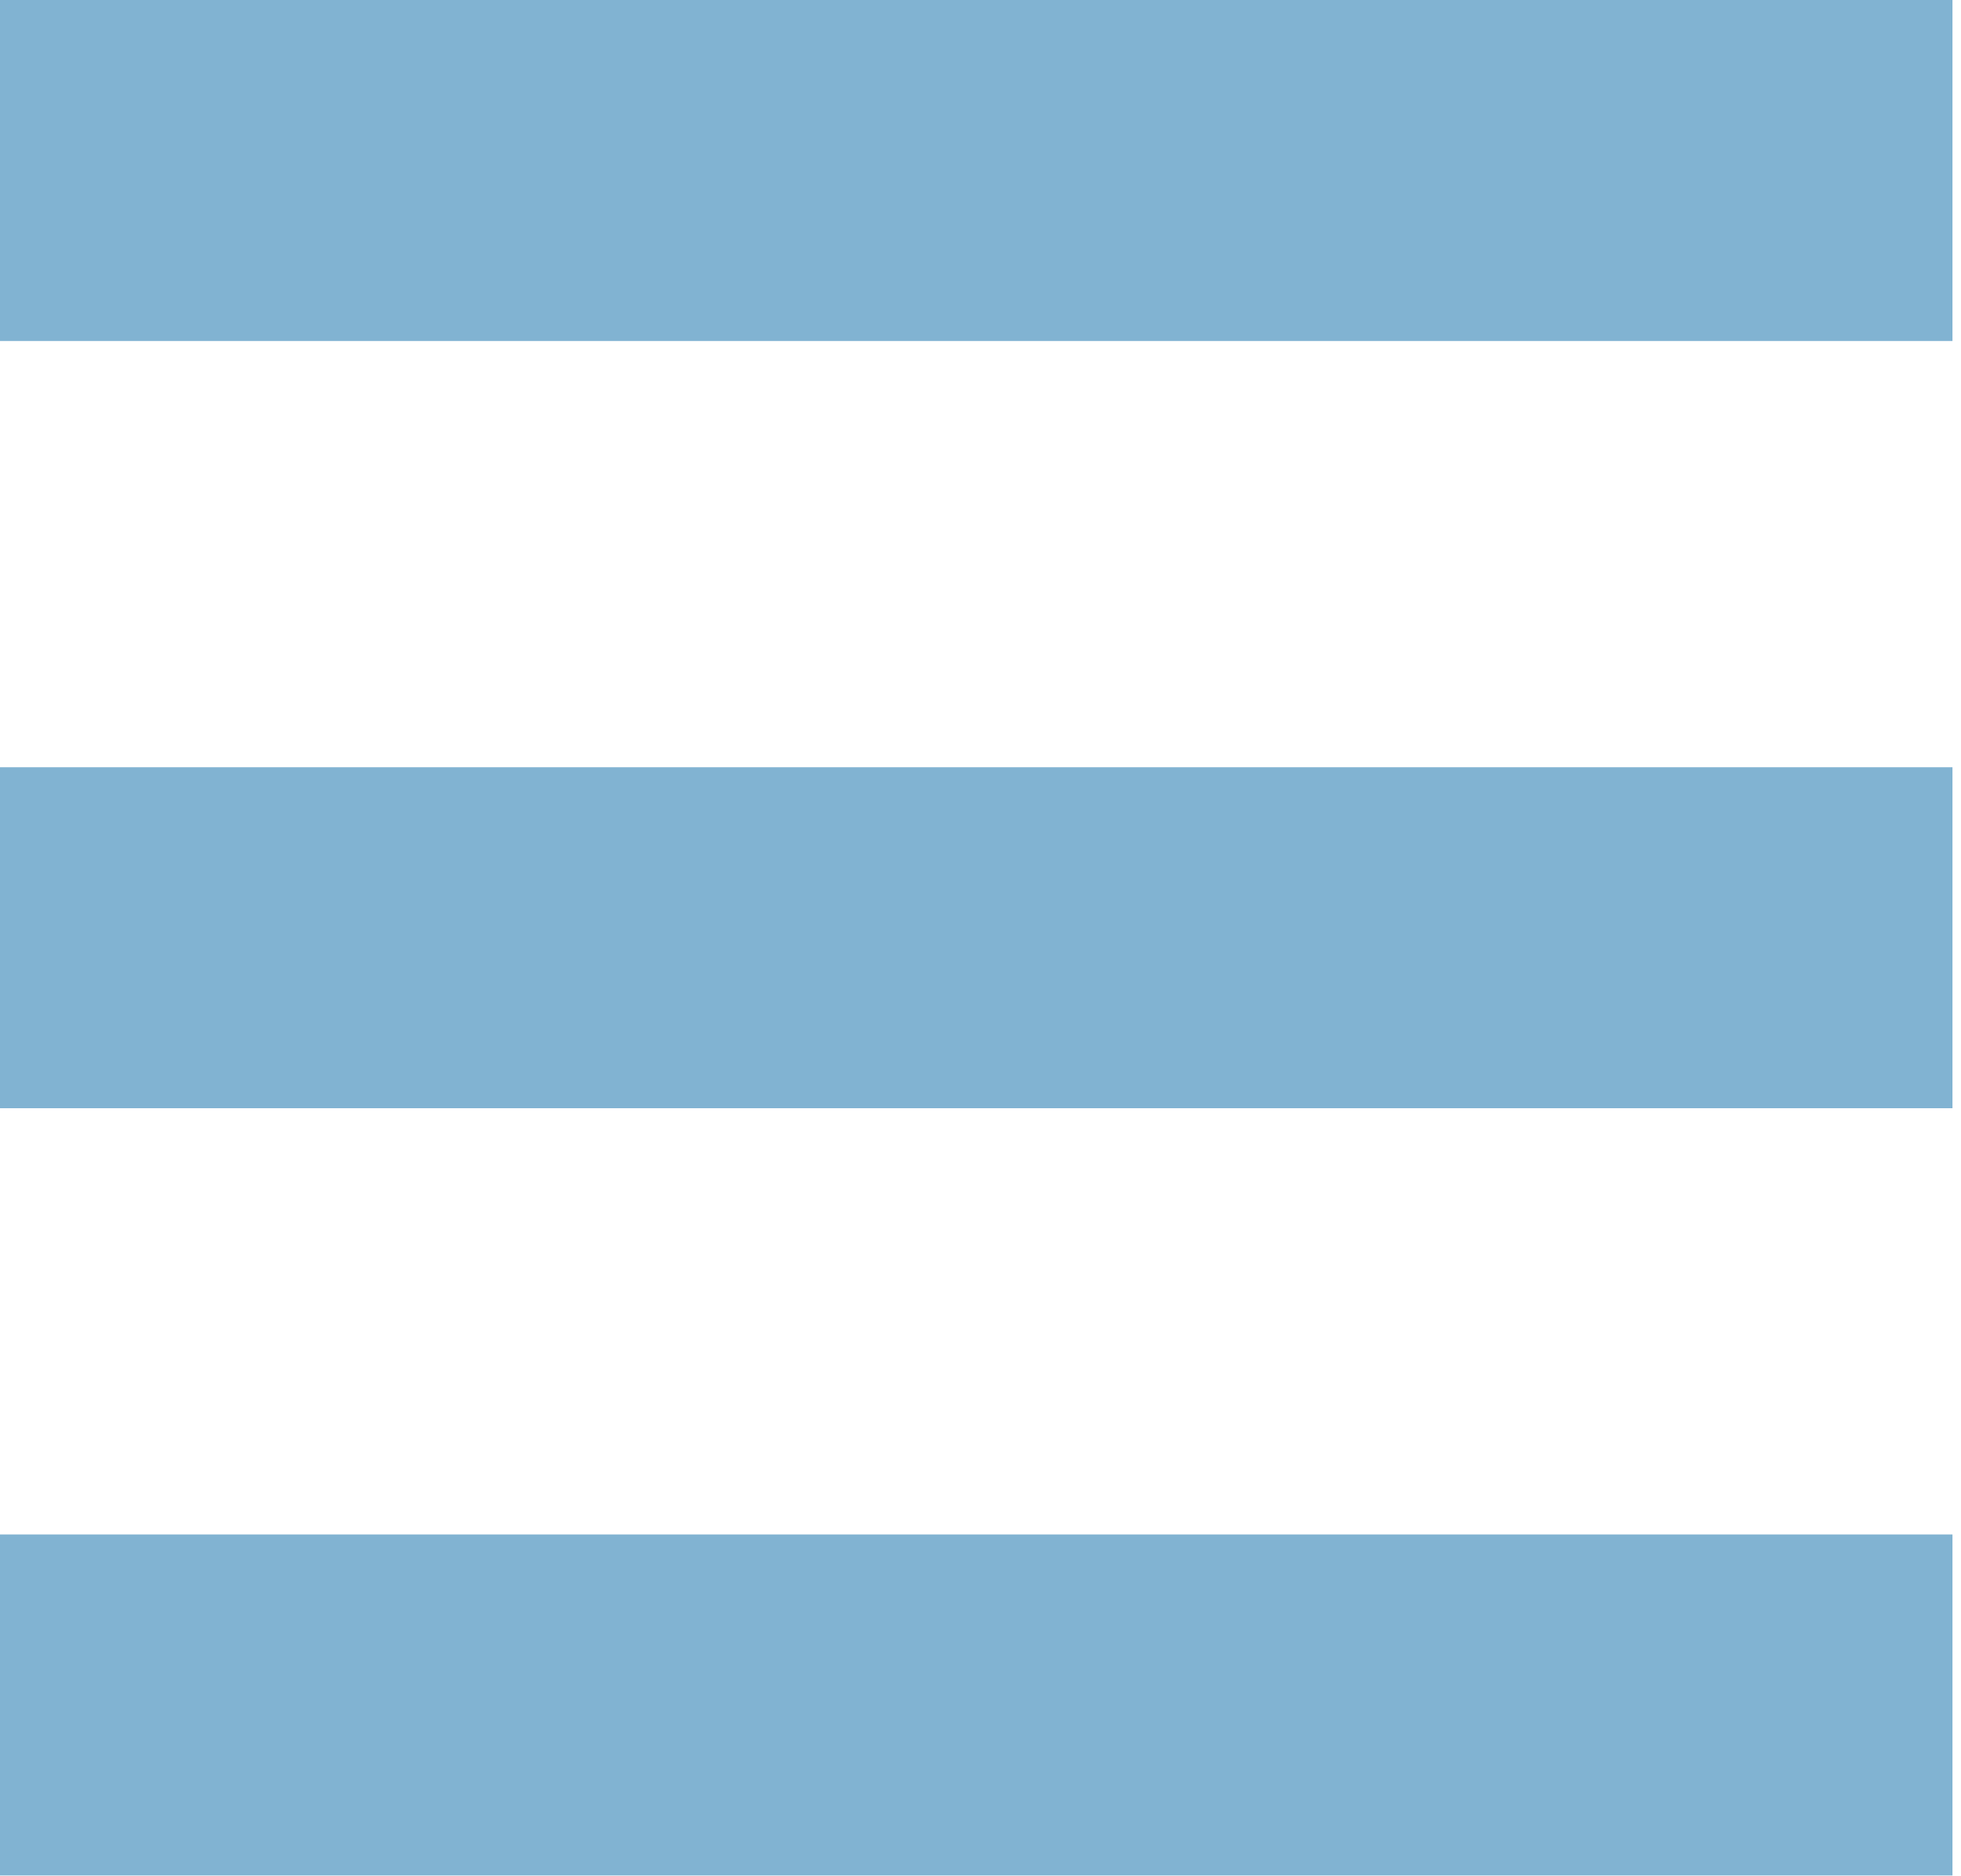
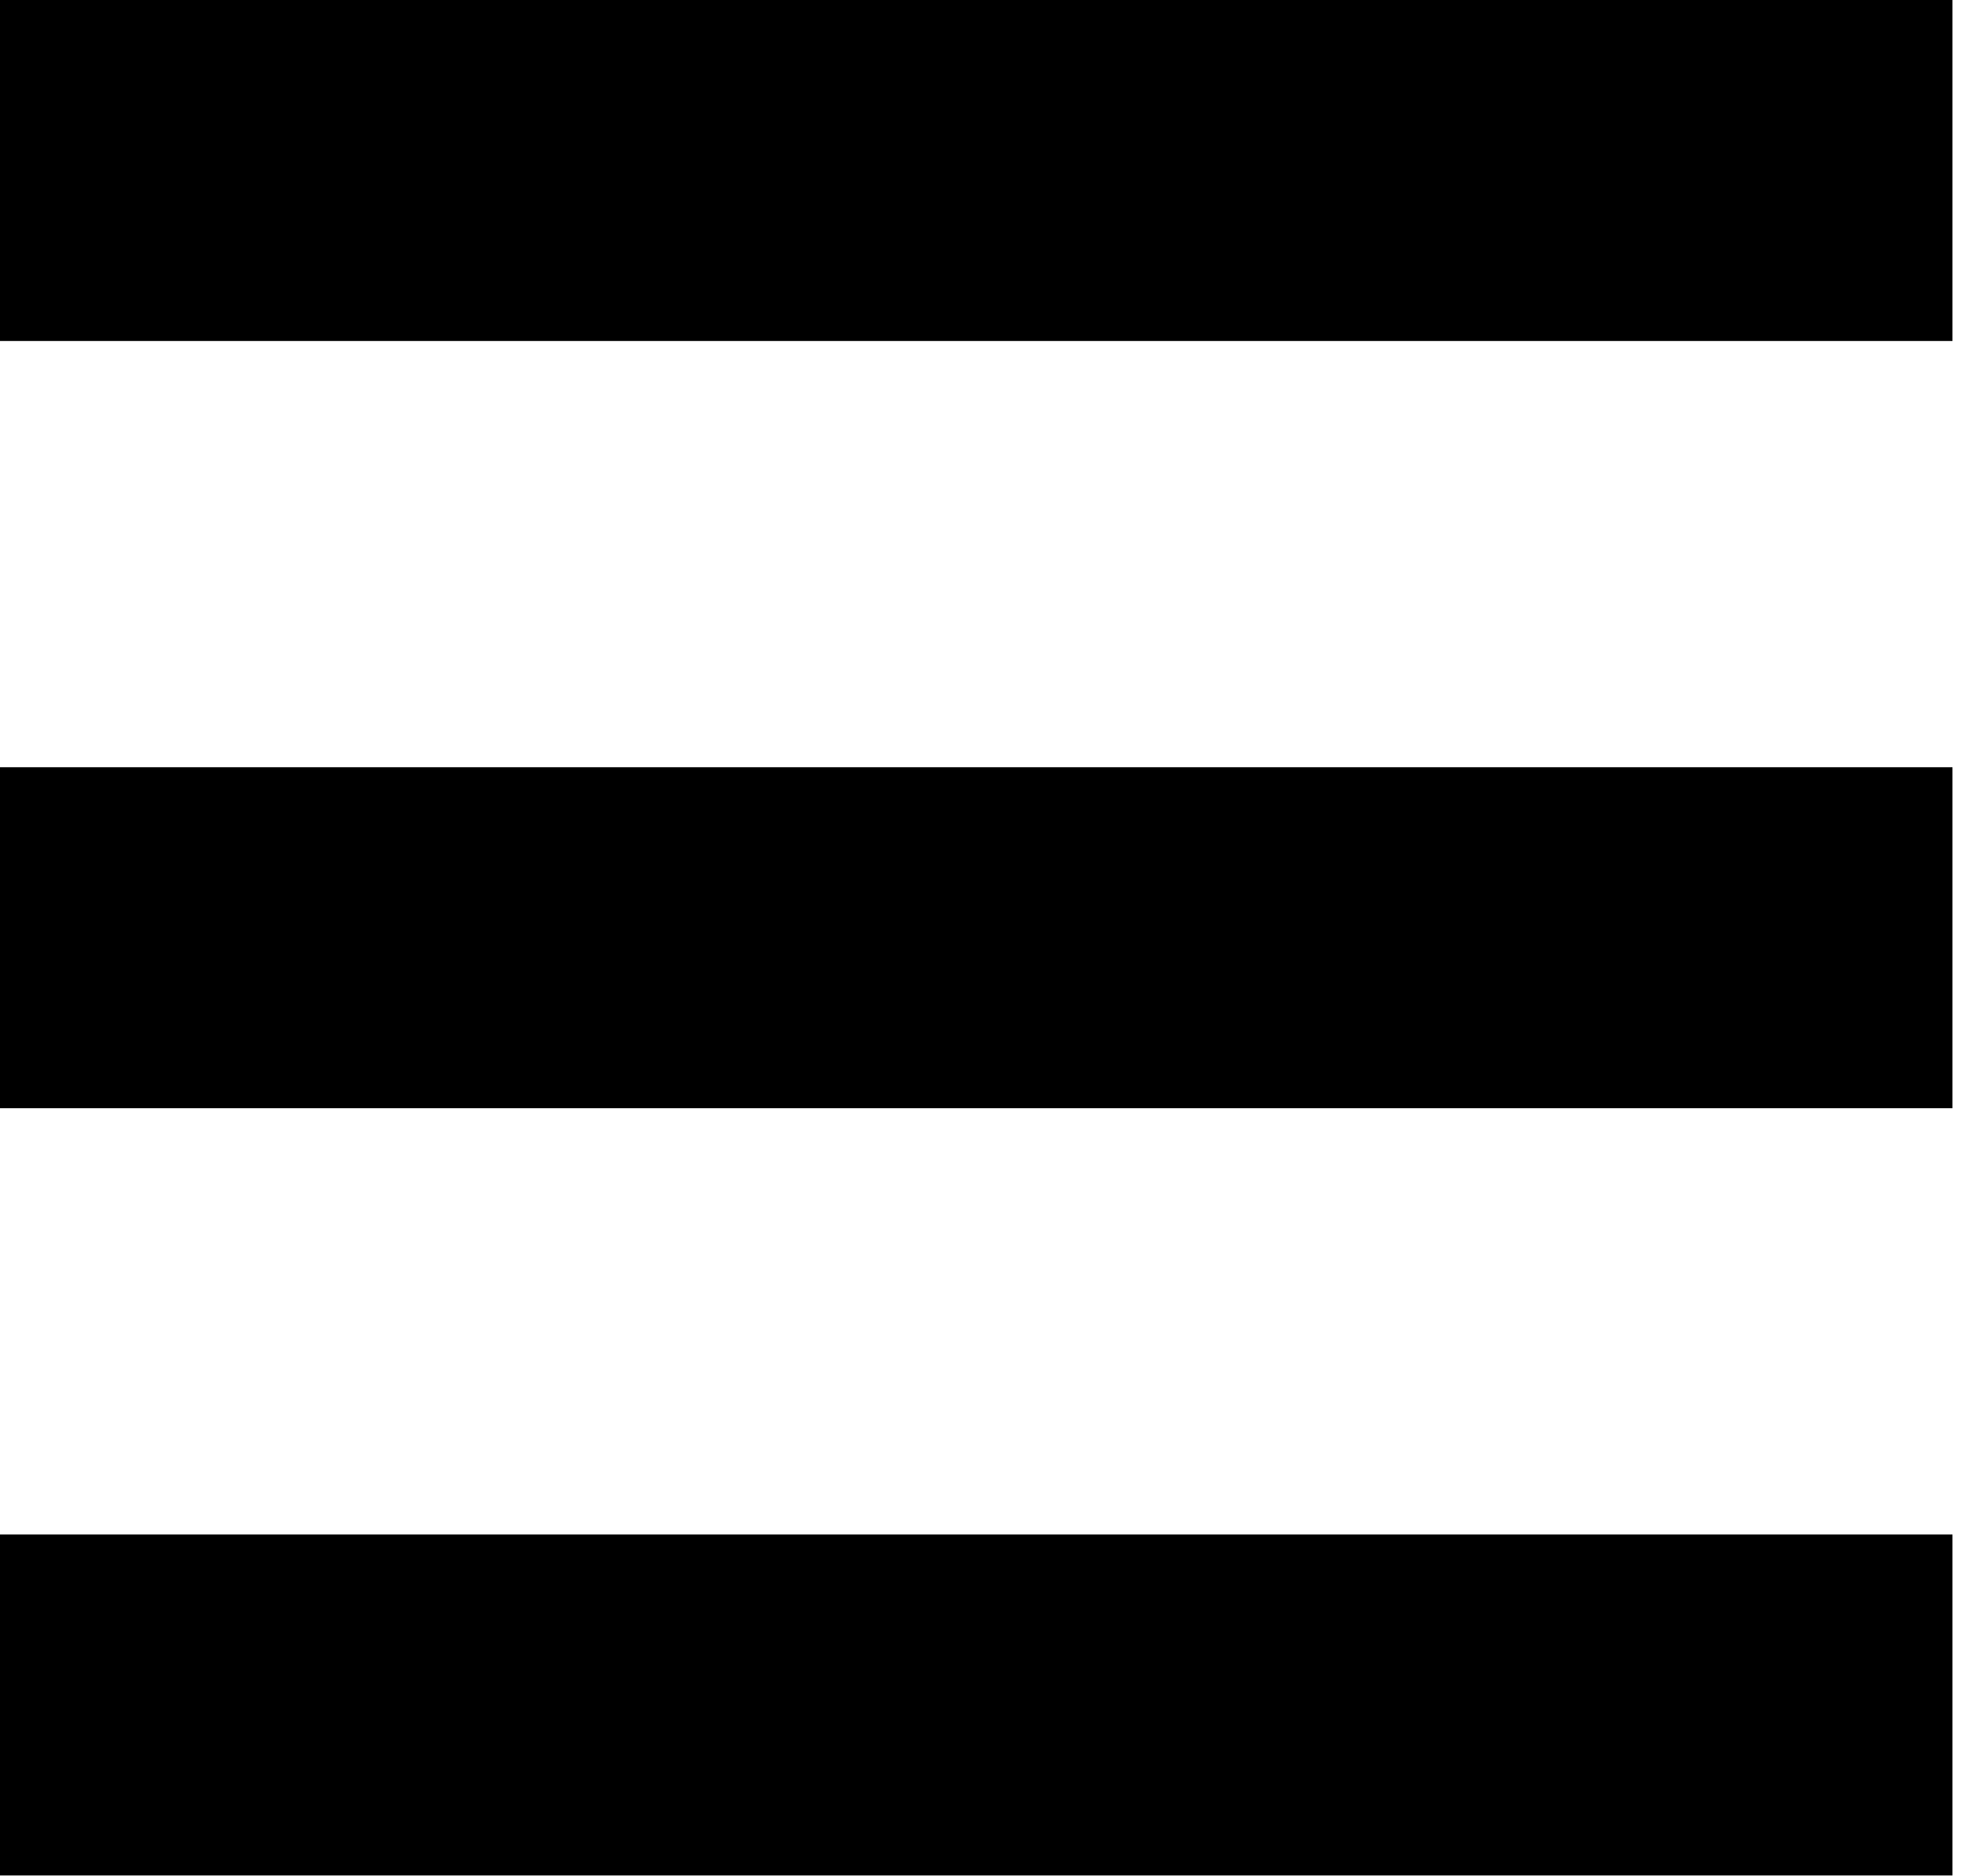
- <svg xmlns="http://www.w3.org/2000/svg" width="23" height="22" viewBox="0 0 23 22" fill="none">
-   <path d="M22.9 0H0V4H22.9V0Z" fill="#81B3D2" />
-   <path d="M22.9 9H0V13H22.9V9Z" fill="#81B3D2" />
-   <path d="M22.9 18H0V22H22.9V18Z" fill="#81B3D2" />
+ <svg xmlns="http://www.w3.org/2000/svg" width="23" height="22" viewBox="0 0 23 22">
+   <path d="M22.9 0H0V4H22.9V0Z" />
+   <path d="M22.9 9H0V13H22.9V9Z" />
+   <path d="M22.9 18H0V22H22.9V18Z" />
</svg>
